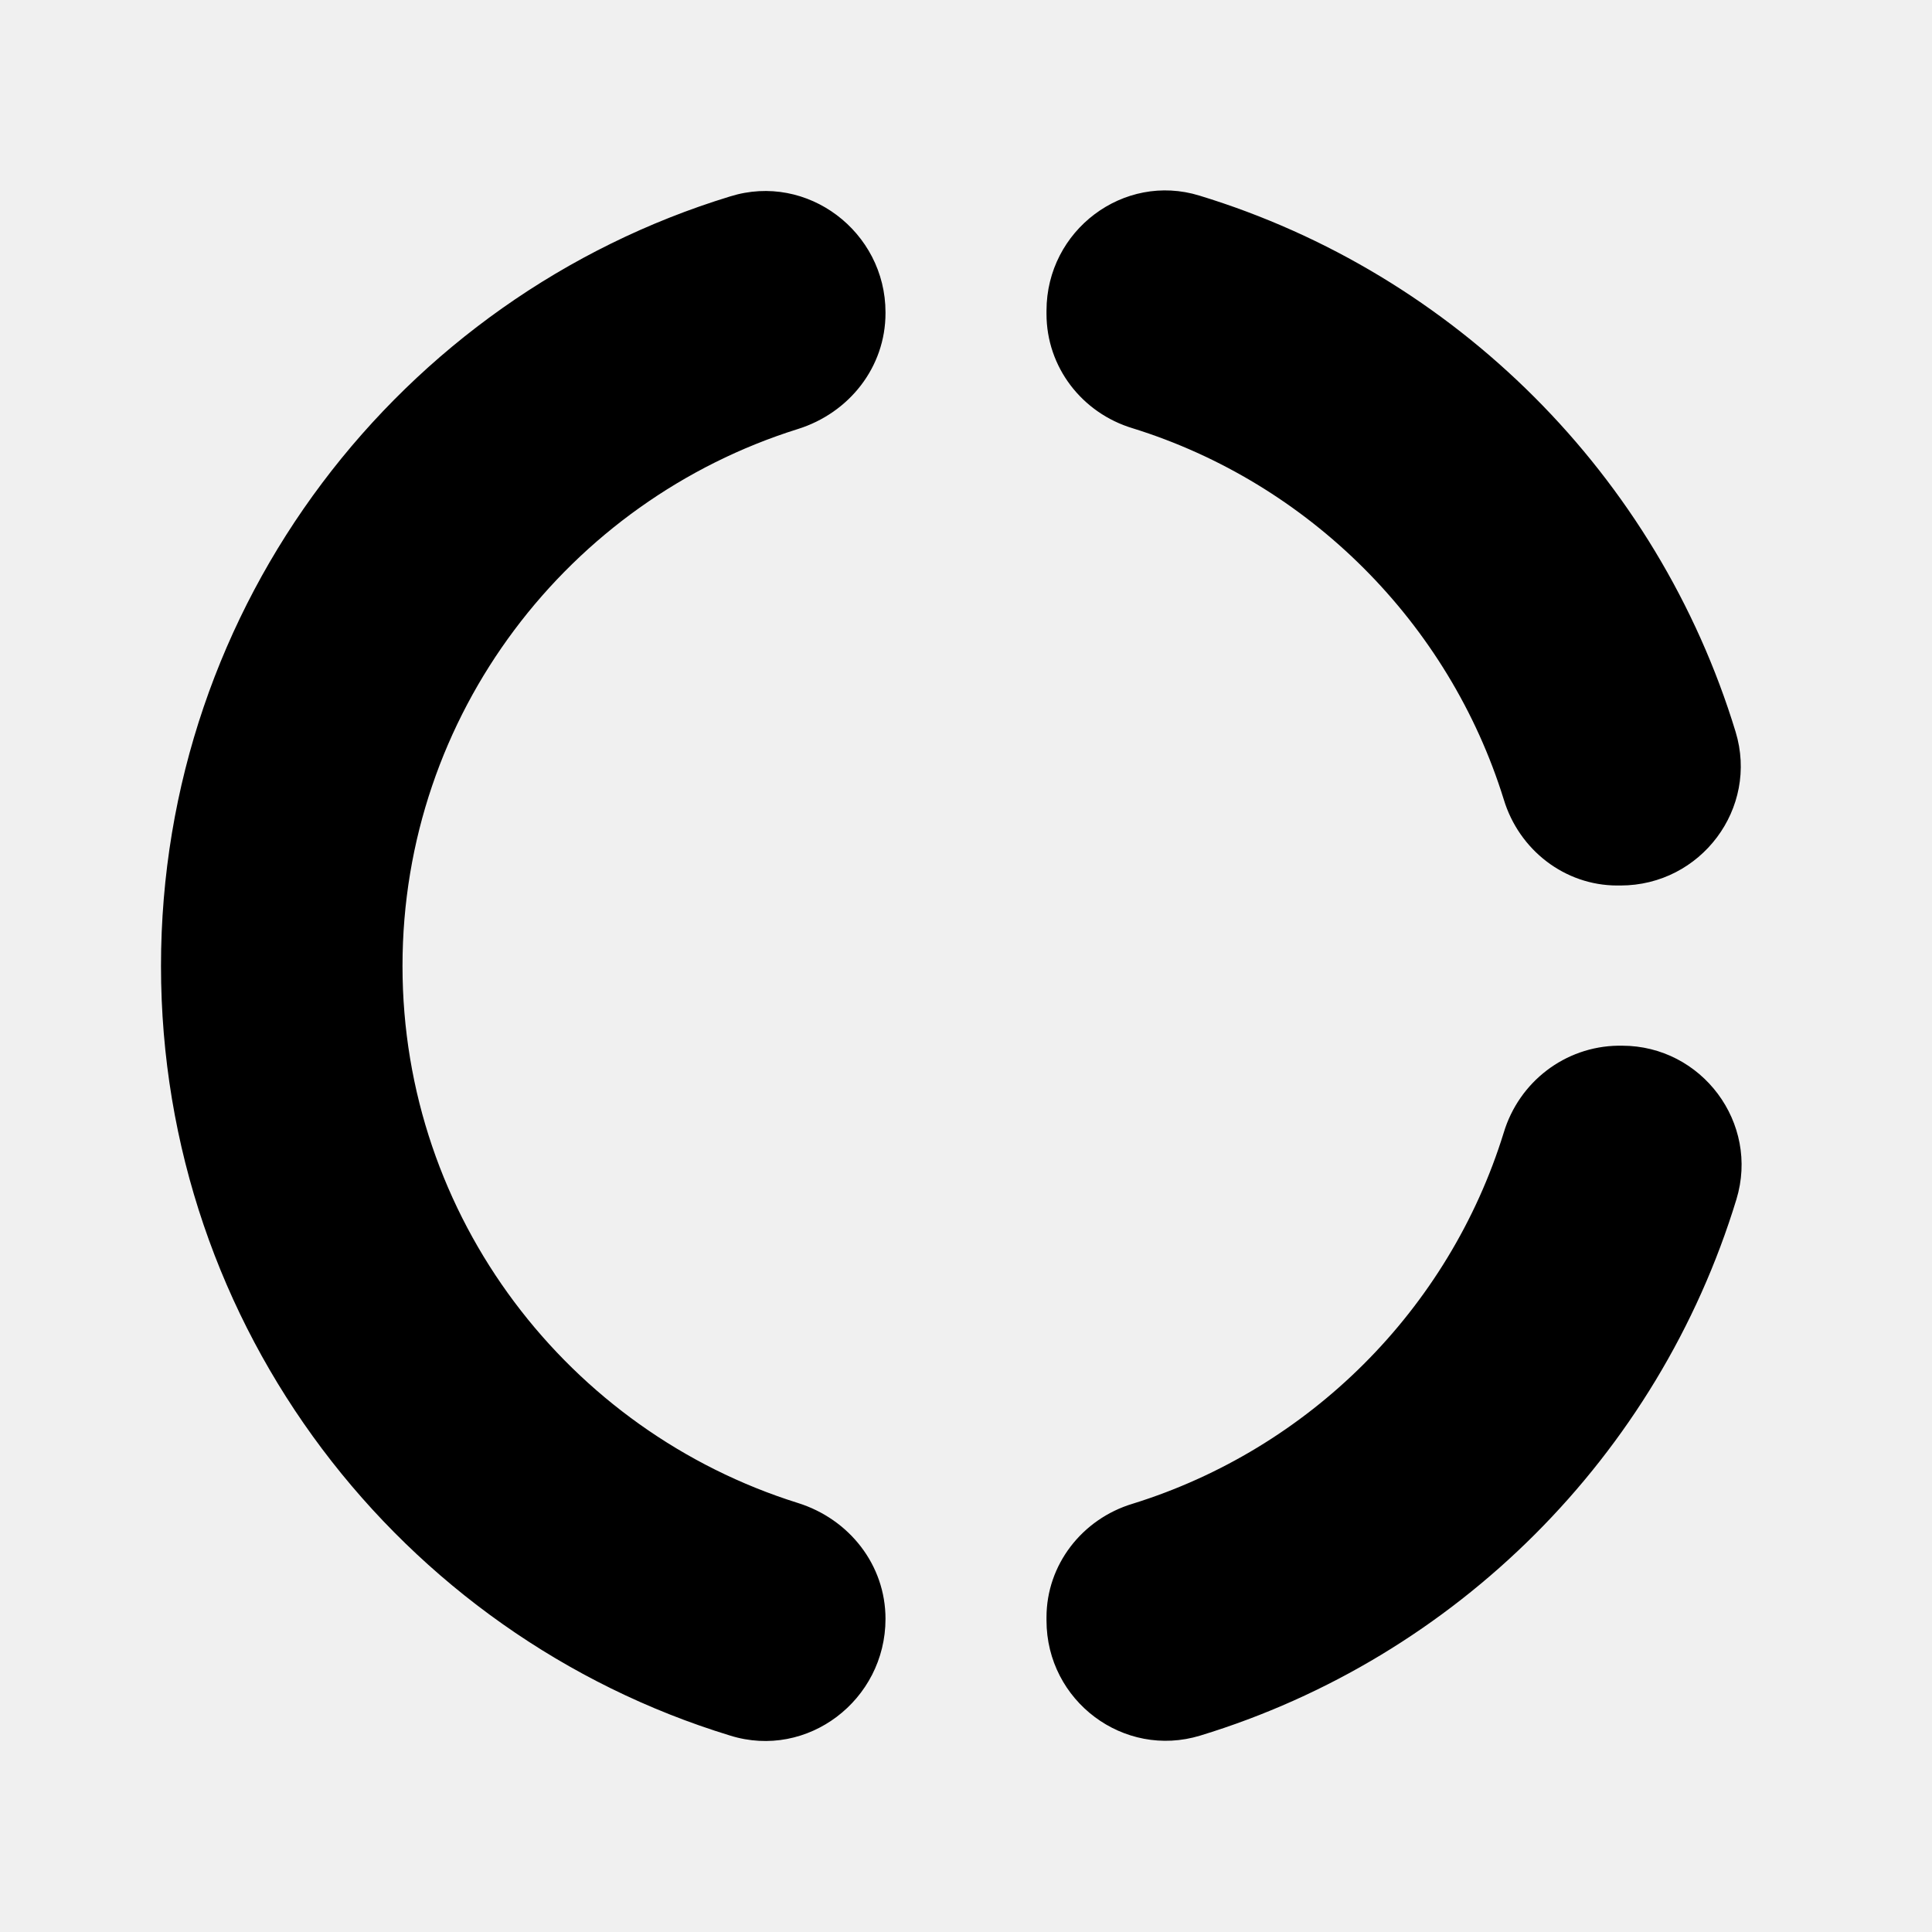
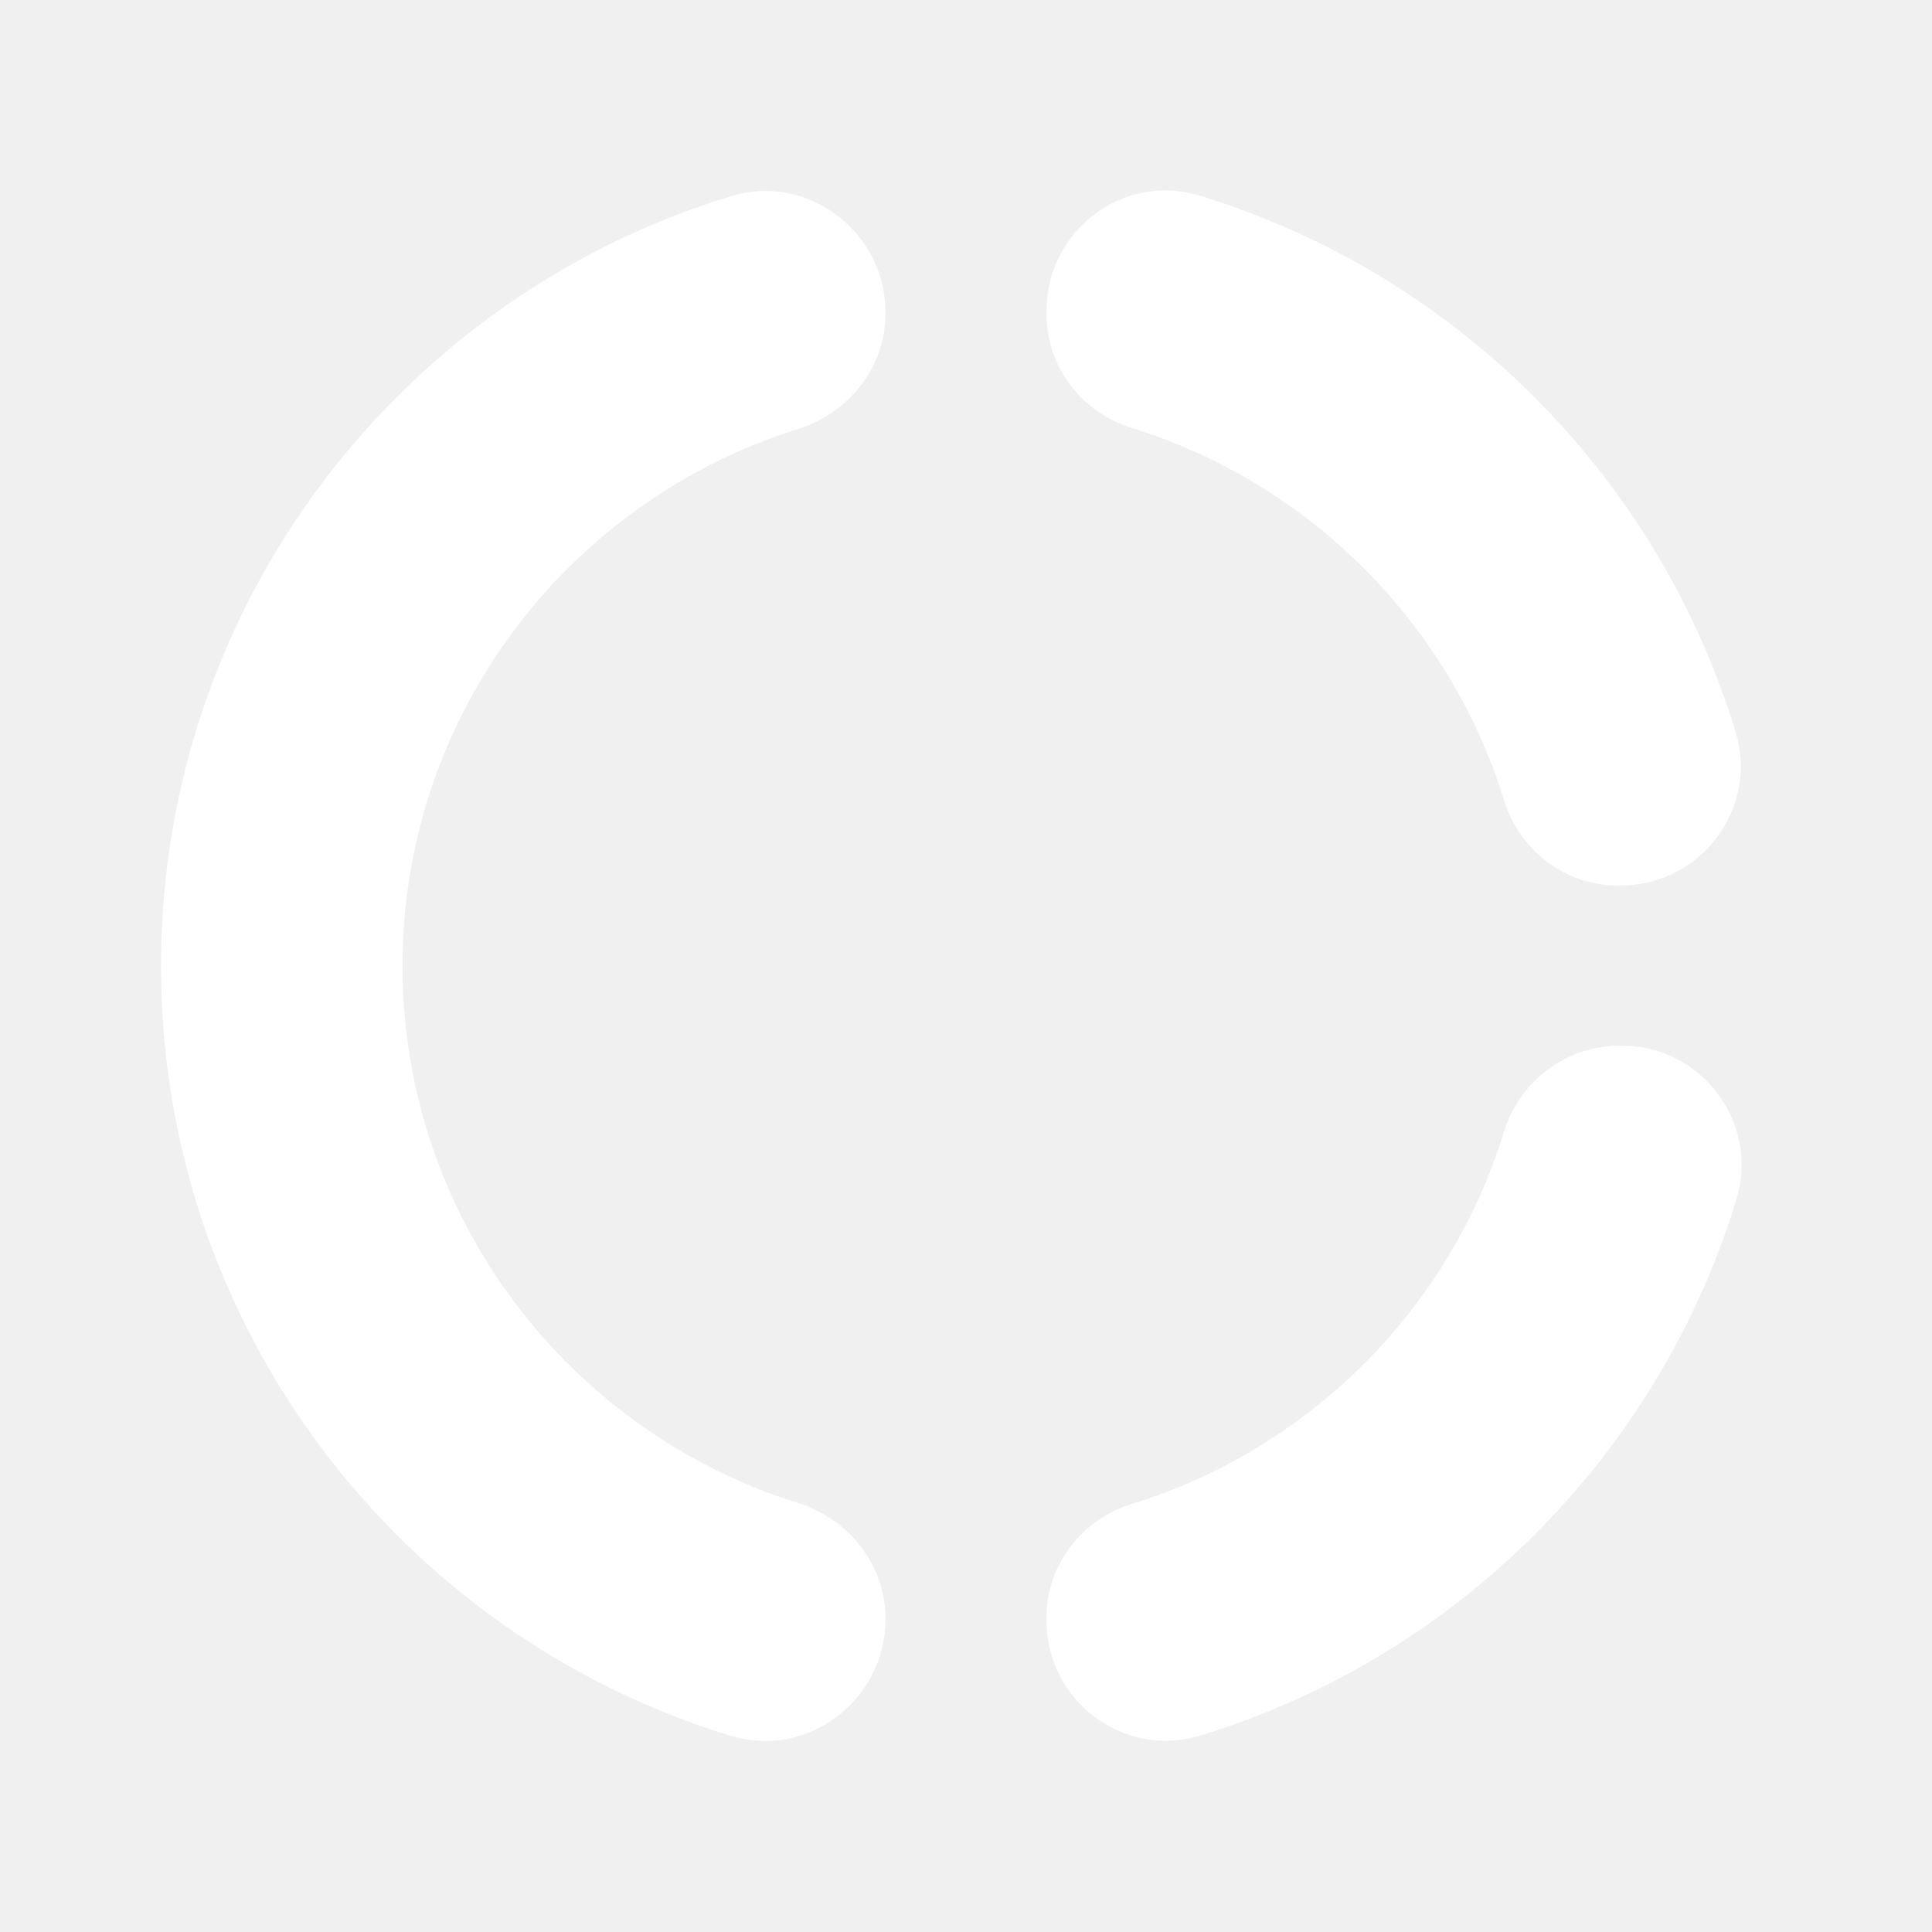
- <svg xmlns="http://www.w3.org/2000/svg" height="24" viewBox="0 0 24 24" width="24">
+ <svg xmlns="http://www.w3.org/2000/svg" viewBox="0 0 24 24" fill="white" width="18px" height="18px">
  <path d="M0 0h24v24H0V0z" fill="none" />
  <path d="M14.07 5.32C16.26 6 18 7.74 18.68 9.93c.19.63.76 1.07 1.41 1.07h.04c1 0 1.72-.96 1.43-1.91-.97-3.18-3.48-5.69-6.66-6.66-.94-.29-1.9.43-1.9 1.43v.04c0 .66.44 1.23 1.07 1.42zm4.61 8.75c-.68 2.2-2.42 3.93-4.61 4.61-.63.19-1.07.76-1.07 1.41v.04c0 1 .96 1.72 1.91 1.43 3.18-.97 5.69-3.48 6.66-6.66.29-.95-.43-1.91-1.42-1.91h-.05c-.66.01-1.23.45-1.42 1.08zM11 20.11c0-.67-.45-1.24-1.09-1.44C7.07 17.78 5 15.13 5 12s2.07-5.78 4.91-6.67c.64-.2 1.09-.77 1.09-1.44v-.01c0-1-.97-1.74-1.93-1.44C4.98 3.69 2 7.5 2 12c0 4.5 2.98 8.31 7.07 9.56.96.3 1.93-.44 1.93-1.45z" />
</svg>
